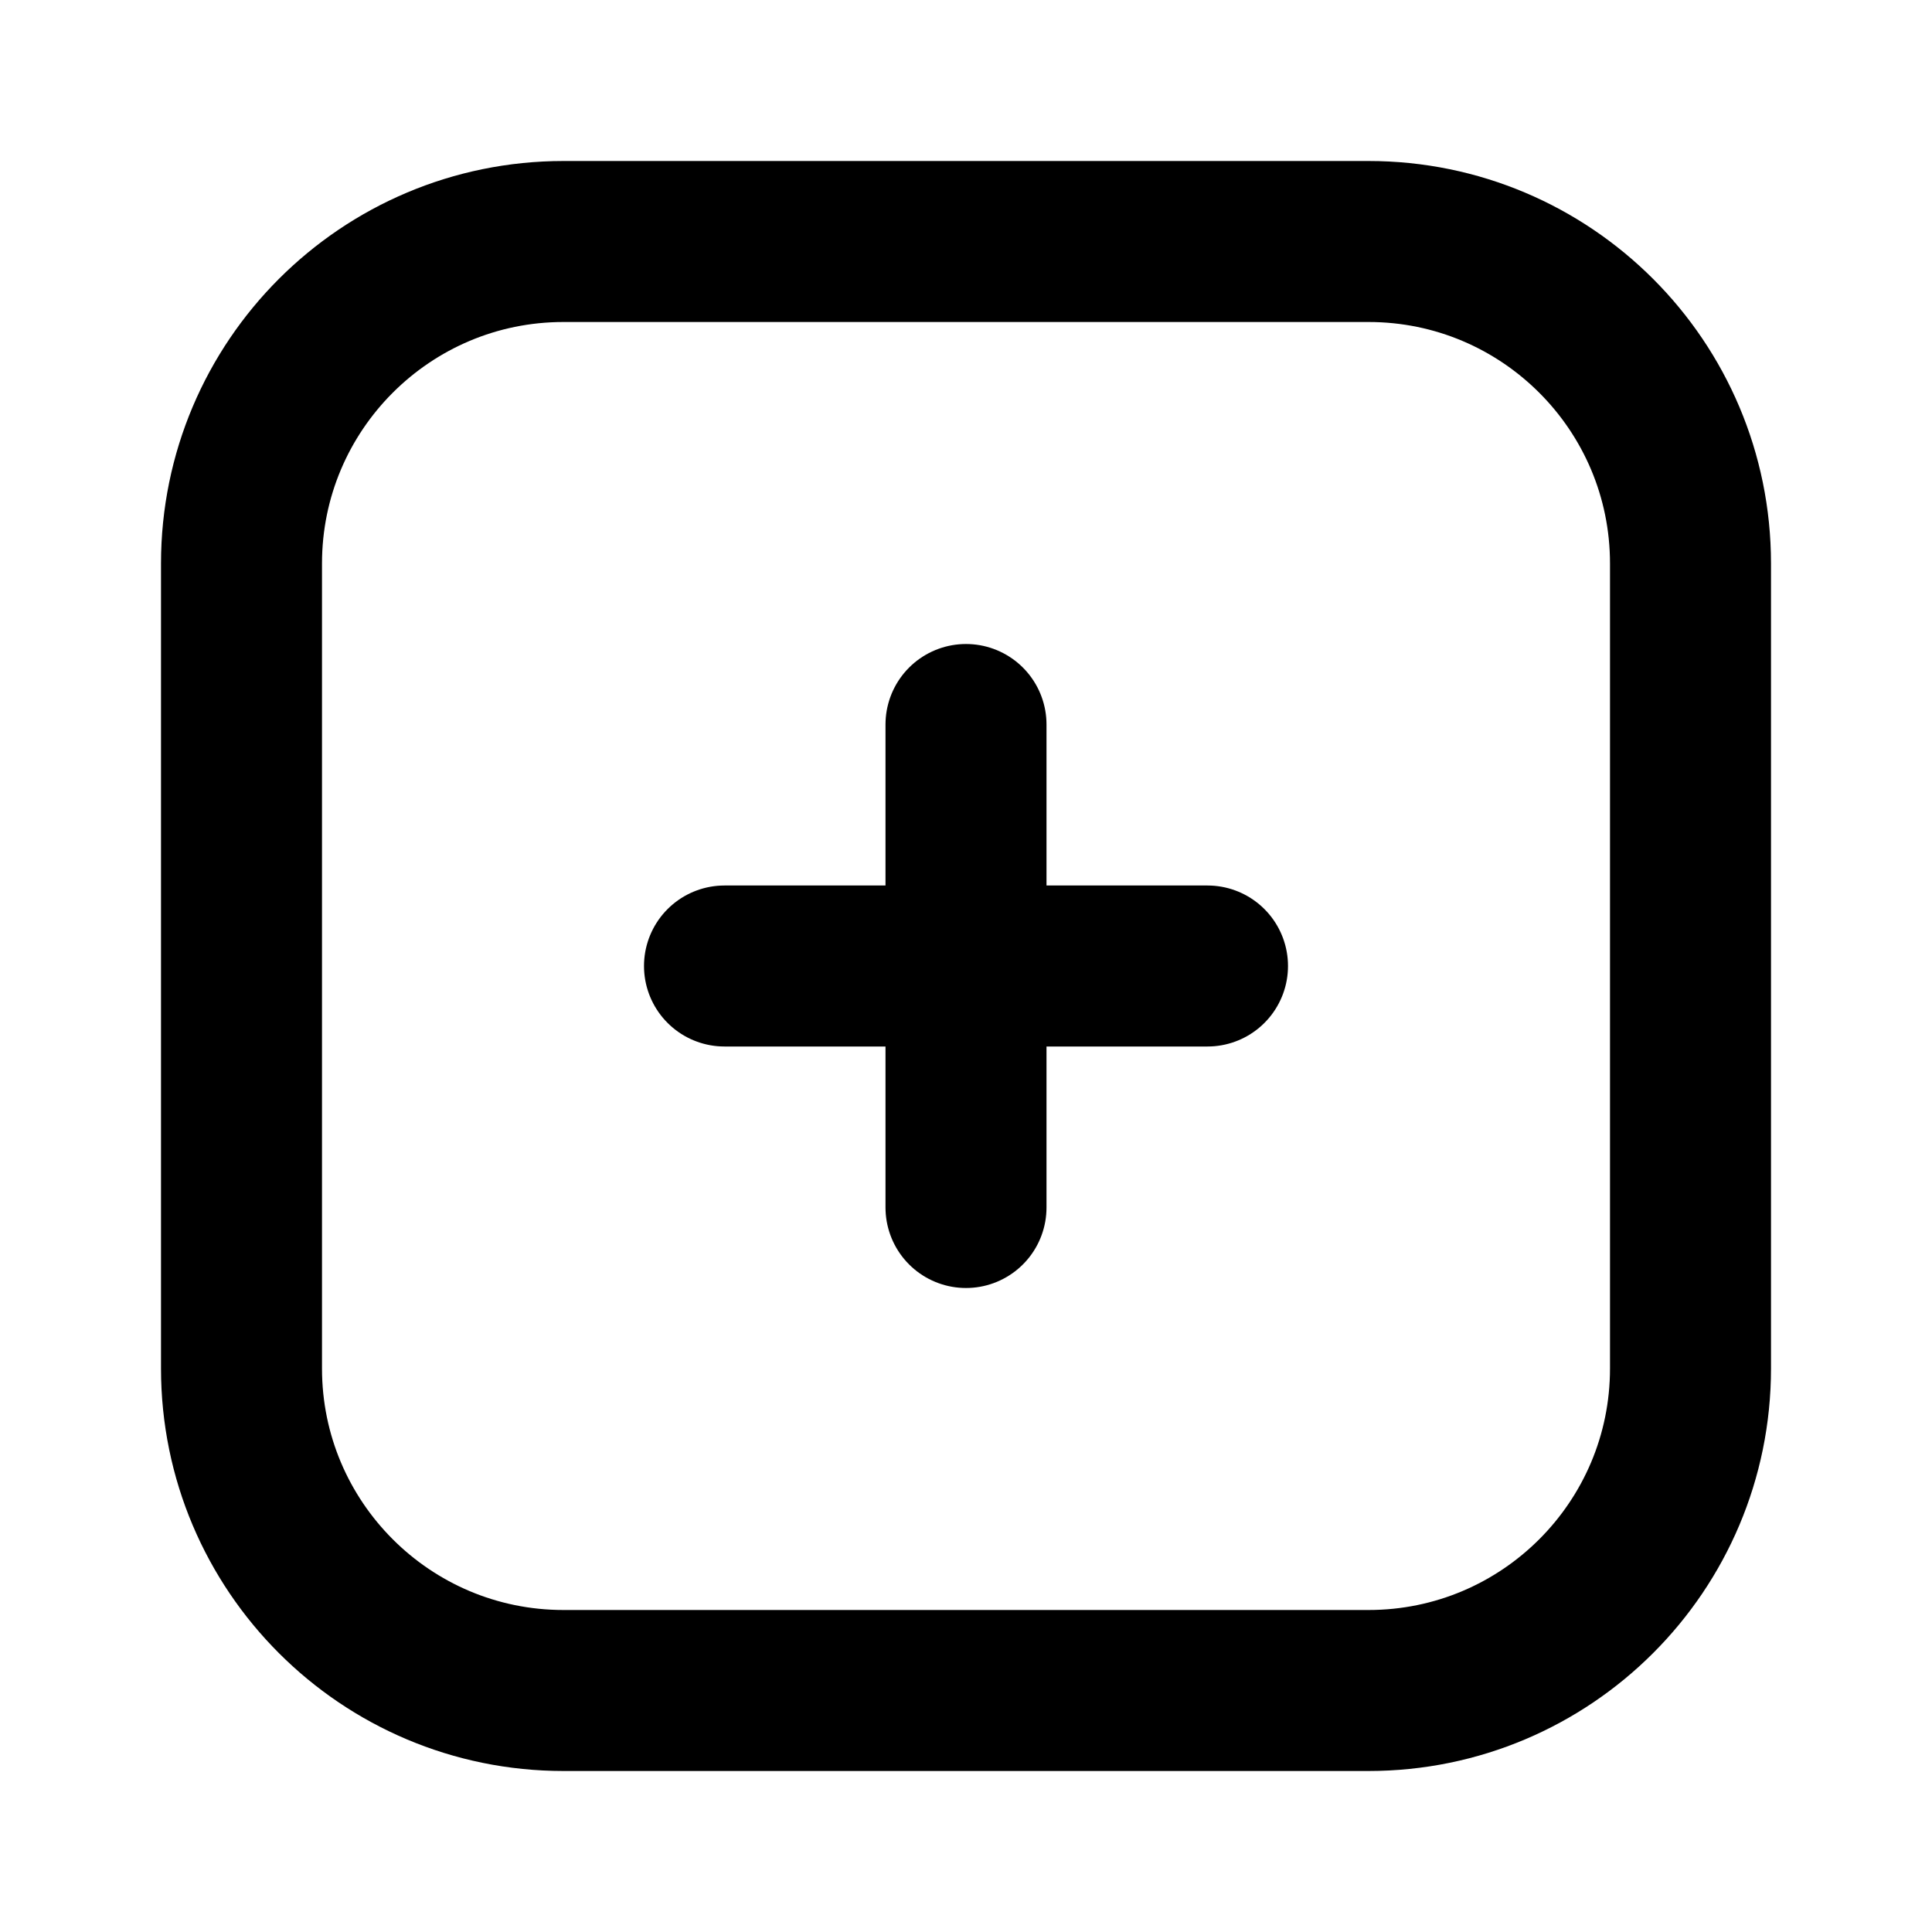
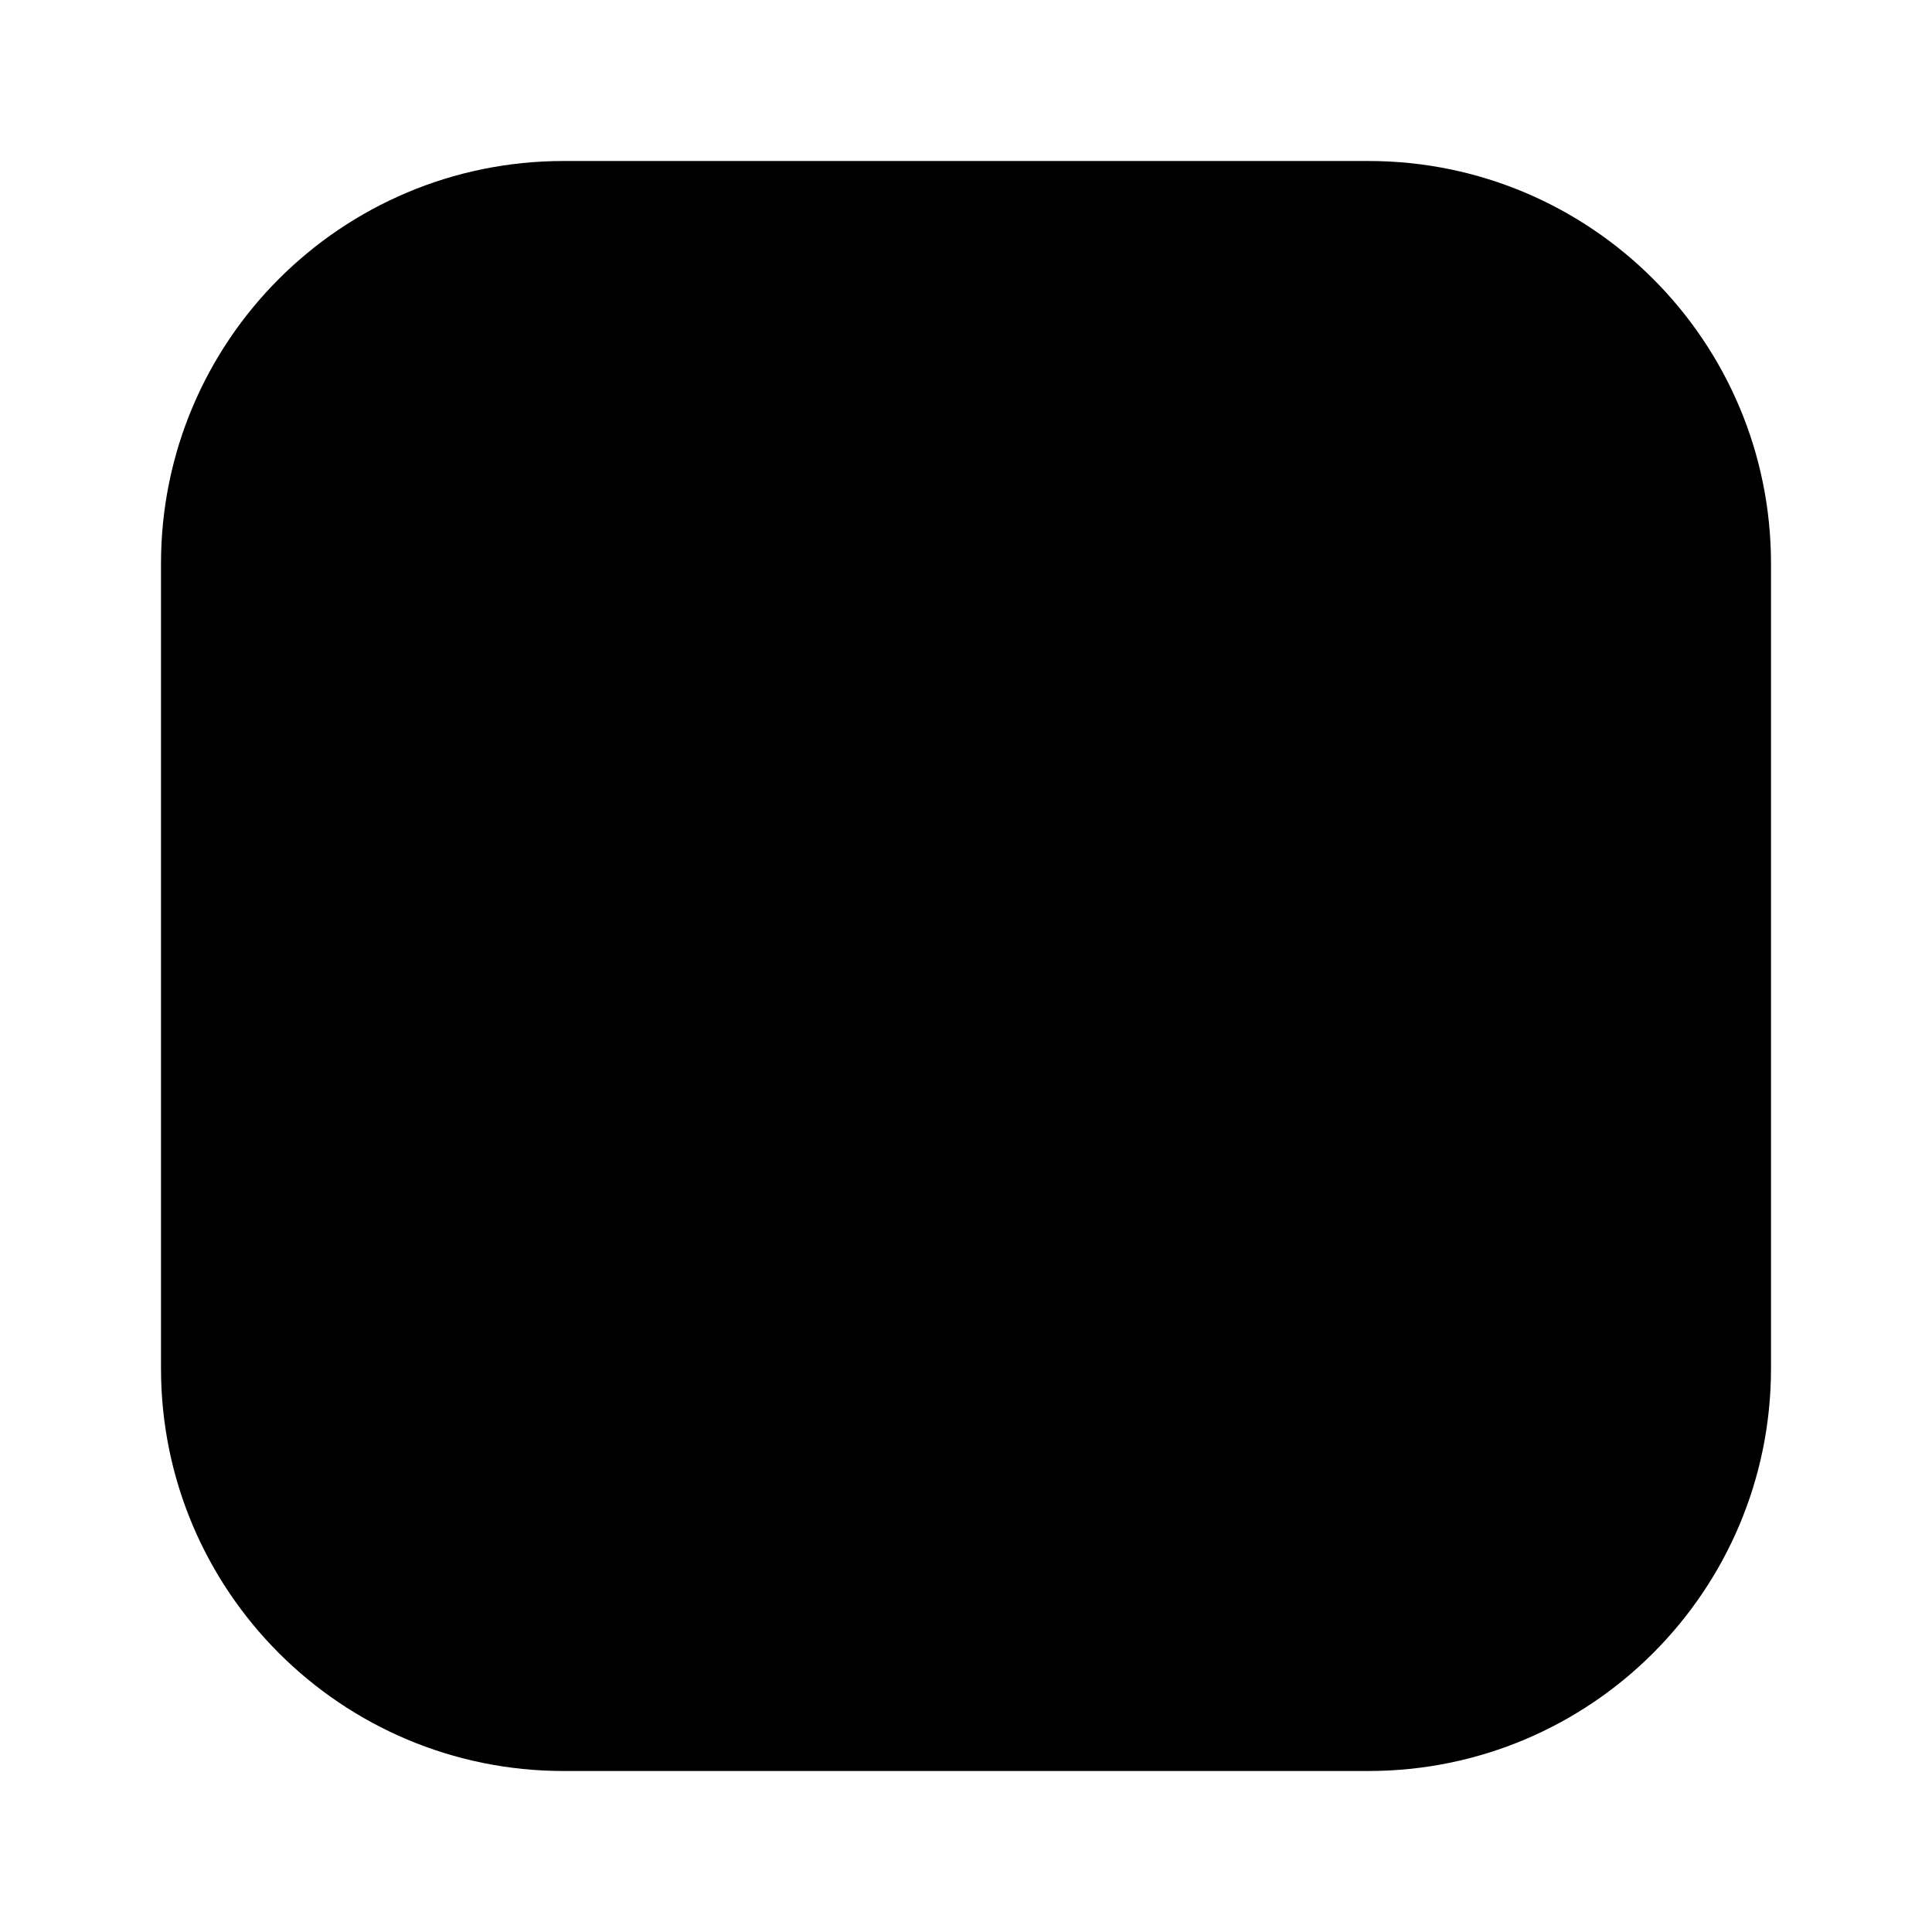
- <svg xmlns="http://www.w3.org/2000/svg" viewBox="0 0 24 24" fill="none">
+ <svg xmlns="http://www.w3.org/2000/svg" viewBox="0 0 24 24" fill="currentColor">
  <g id="SVGRepo_bgCarrier" stroke-width="0" />
  <g id="SVGRepo_tracerCarrier" stroke-linecap="round" stroke-linejoin="round" />
  <g id="SVGRepo_iconCarrier">
    <path d="M15 12H12M12 12H9M12 12V9M12 12V15M17 21H7C4.791 21 3 19.209 3 17V7C3 4.791 4.791 3 7 3H17C19.209 3 21 4.791 21 7V17C21 19.209 19.209 21 17 21Z" stroke="#000000" stroke-width="2" stroke-linecap="round" />
  </g>
</svg>
